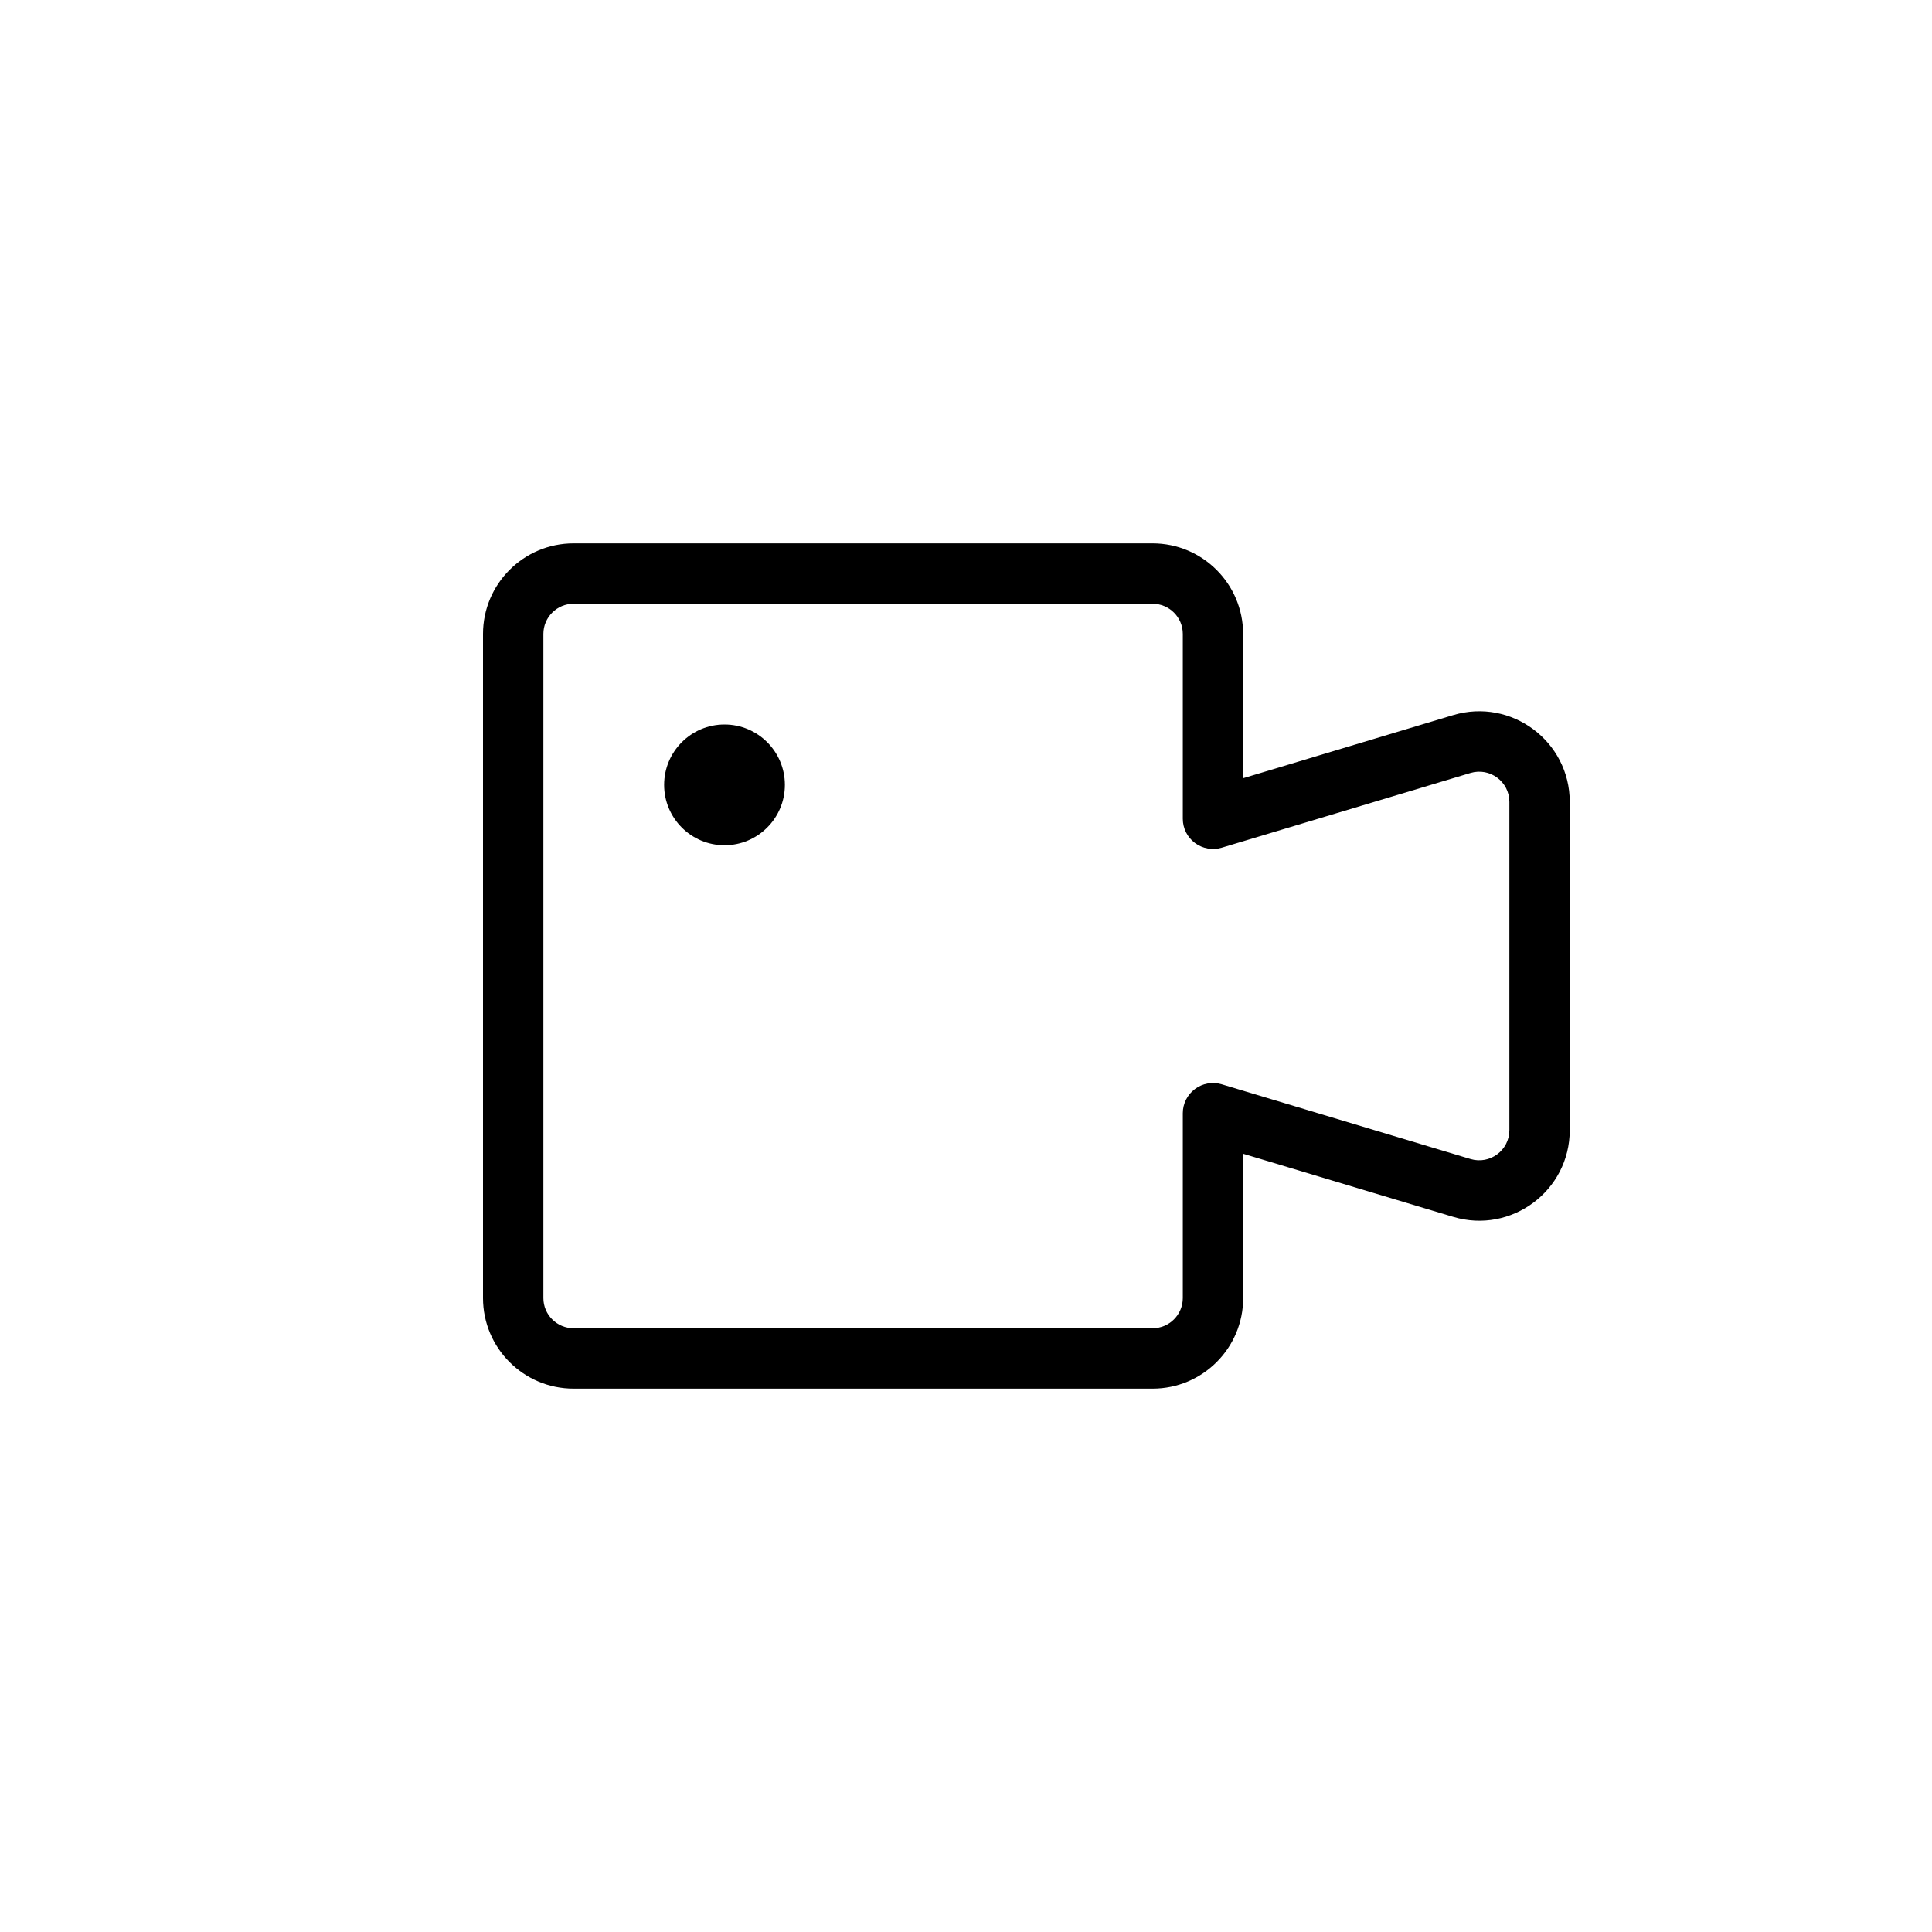
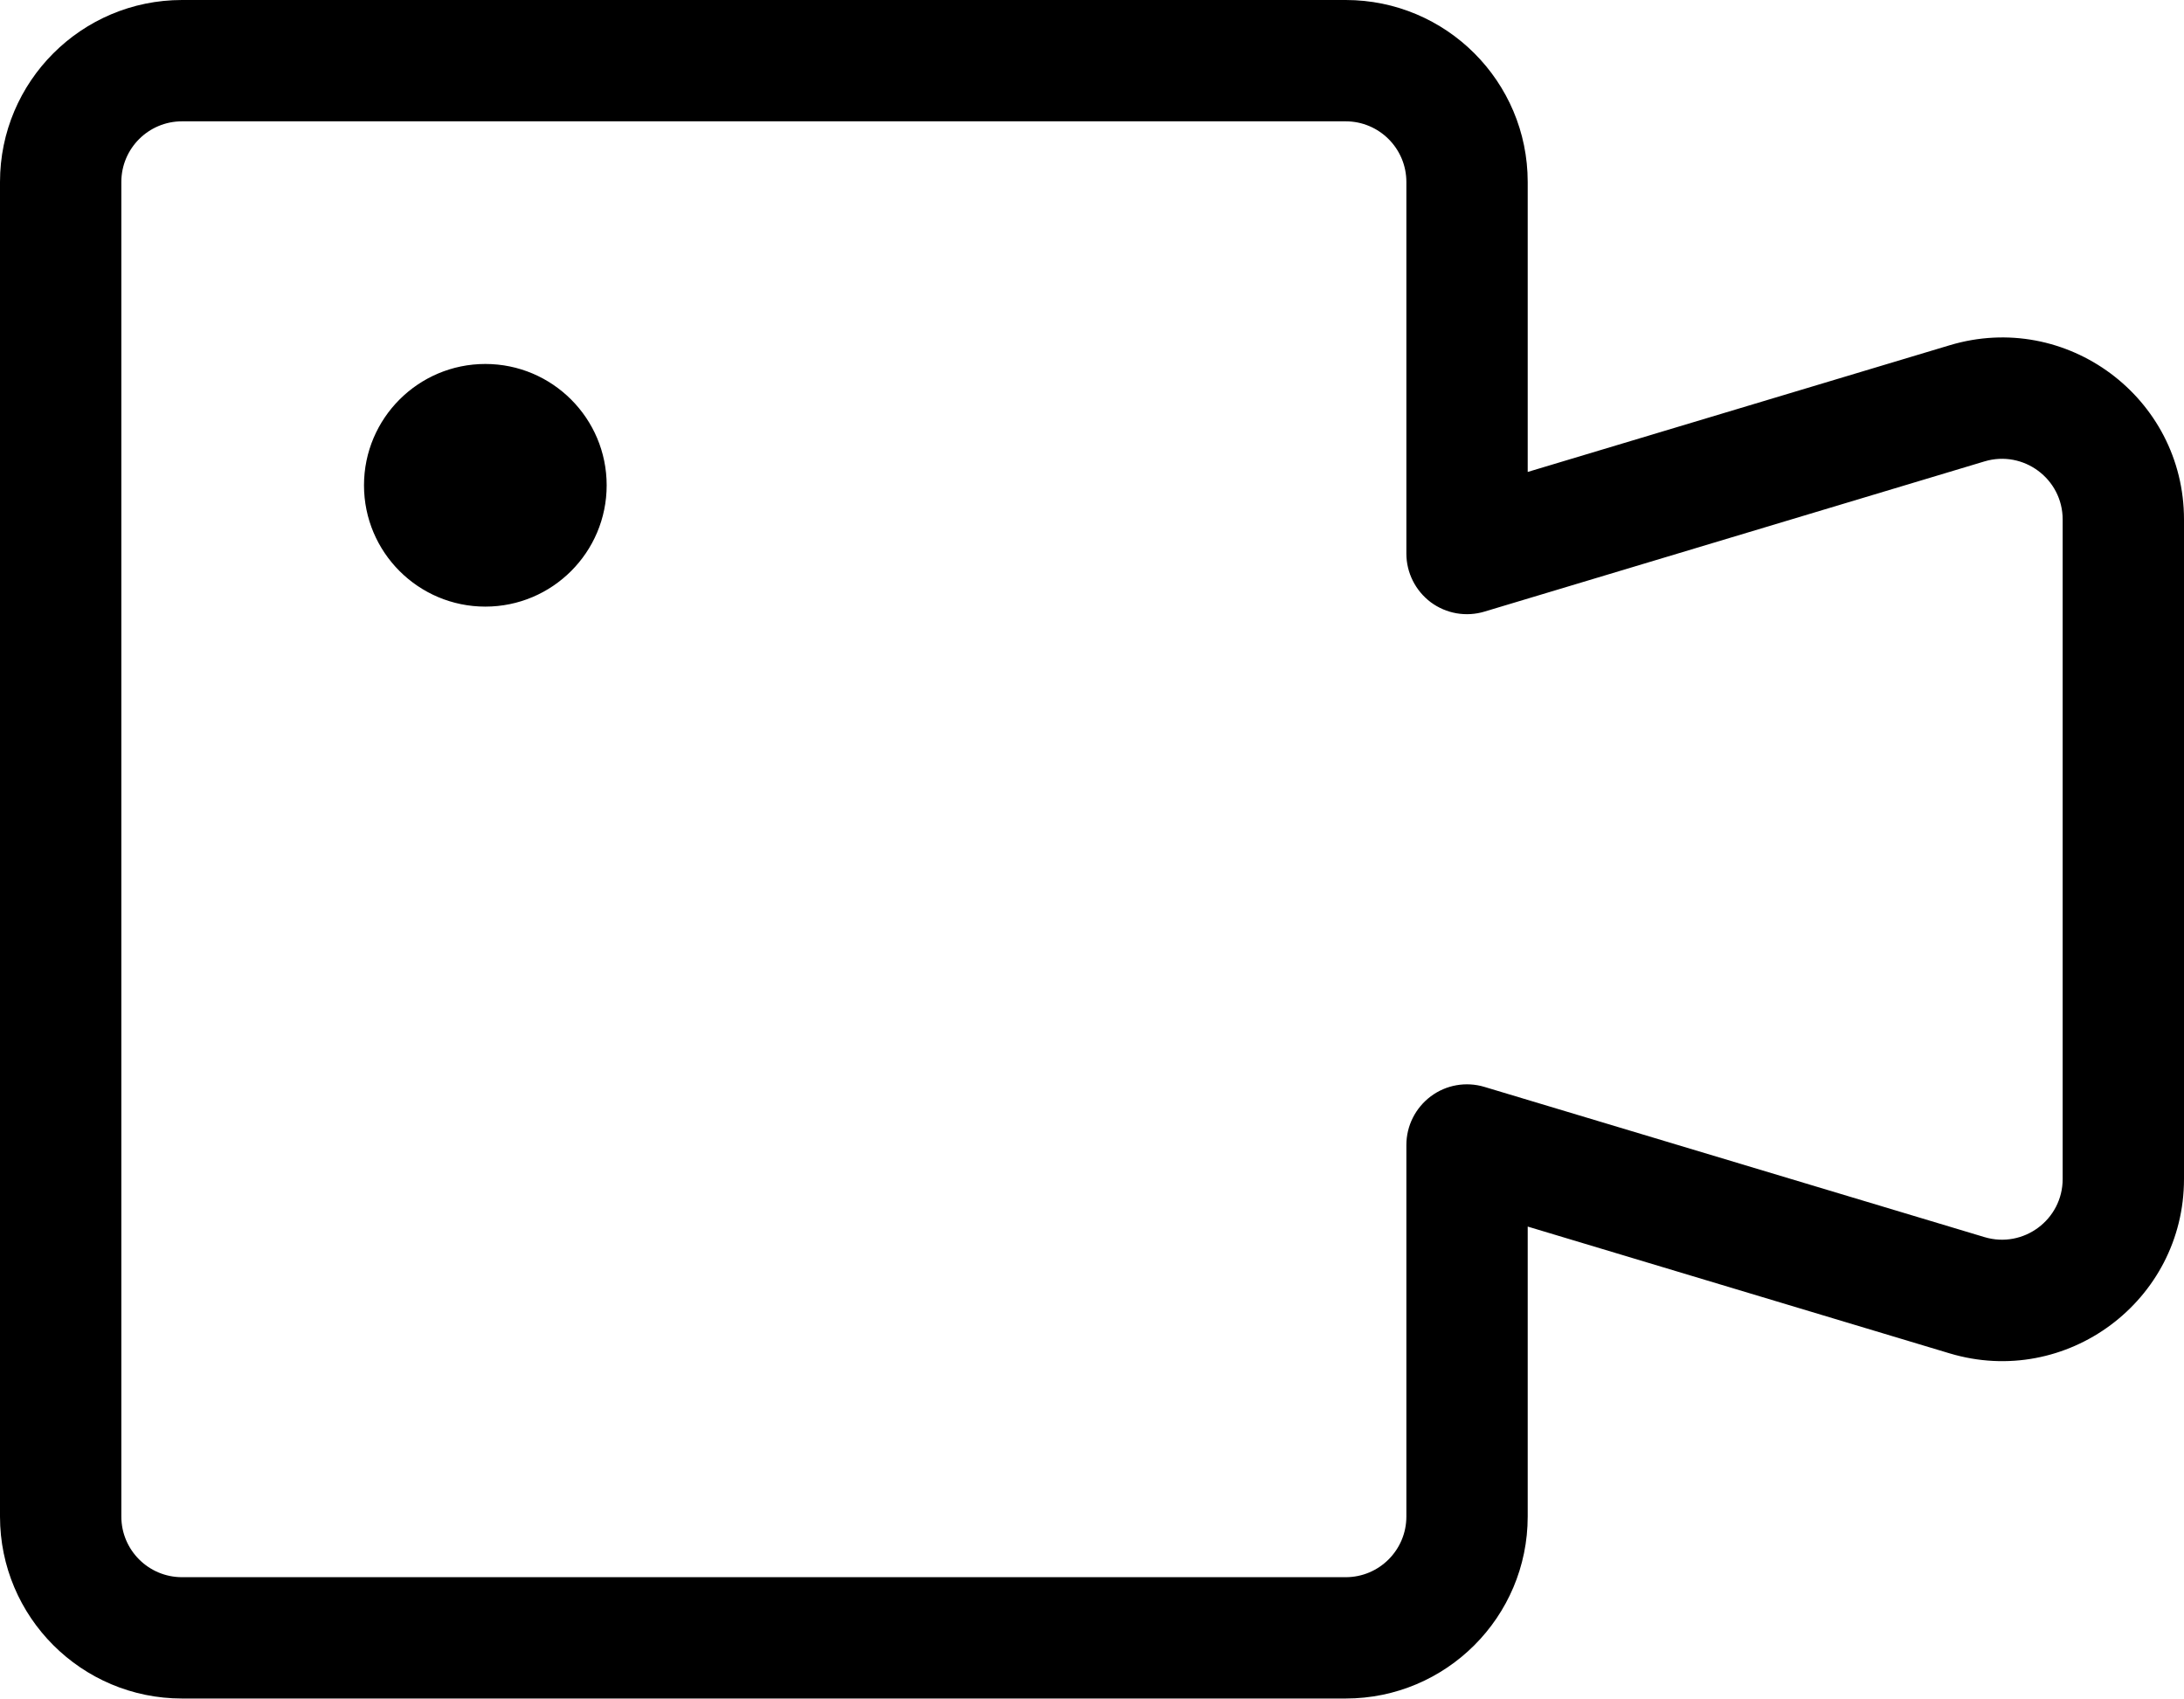
- <svg xmlns="http://www.w3.org/2000/svg" viewBox="0 0 32 32" fill="none">
-   <path fill-rule="evenodd" clip-rule="evenodd" d="M9.5 9C8.672 9 8 9.672 8 10.5v11c0 .828.672 1.5 1.5 1.5h9.591c.828 0 1.5-.672 1.5-1.5v-2.39l3.478 1.045C25.031 20.444 26 19.723 26 18.718v-5.436c0-1.005-.969-1.726-1.932-1.437l-3.478 1.045V10.5c0-.828-.672-1.5-1.5-1.5H9.5zM9 10.5c0-.276.224-.5.5-.5h9.591c.276 0 .5.224.5.5v3.062c0 .158.075.307.202.401.127.094.291.123.442.078l4.121-1.238c.321-.096.644.144.644.479v5.436c0 .335-.323.575-.644.479l-4.121-1.238c-.151-.045-.315-.017-.442.078-.127.094-.202.243-.202.401V21.5c0 .276-.224.5-.5.5H9.5c-.276 0-.5-.224-.5-.5v-11zm4 2.5c0 .552-.448 1-1 1s-1-.448-1-1 .448-1 1-1 1 .448 1 1z" fill="currentColor" />
+ <svg xmlns="http://www.w3.org/2000/svg" viewBox="0 0 18 14" fill-rule="evenodd" clip-rule="evenodd" stroke-linejoin="round" stroke-miterlimit="2">
+   <path d="M1.5 0C.672 0 0 .672 0 1.5v11c0 .828.672 1.5 1.5 1.5h9.591c.828 0 1.5-.672 1.5-1.5v-2.39l3.477 1.045c.963.289 1.932-.432 1.932-1.437V4.282c0-1.005-.969-1.726-1.932-1.436L12.591 3.89V1.5c0-.828-.672-1.5-1.5-1.5H1.5zM1 1.5c0-.276.224-.5.5-.5h9.591c.276 0 .5.224.5.5v3.063c0 .158.075.306.201.401.127.094.291.123.443.077l4.121-1.238c.321-.096.644.144.644.479v5.436c0 .335-.323.575-.644.479l-4.121-1.238c-.152-.046-.316-.017-.442.077-.127.095-.202.243-.202.402V12.5c0 .276-.224.5-.5.5H1.5c-.276 0-.5-.224-.5-.5v-11zM5 4c0 .552-.448 1-1 1s-1-.448-1-1 .448-1 1-1 1 .448 1 1z" fill="currentColor" />
</svg>
